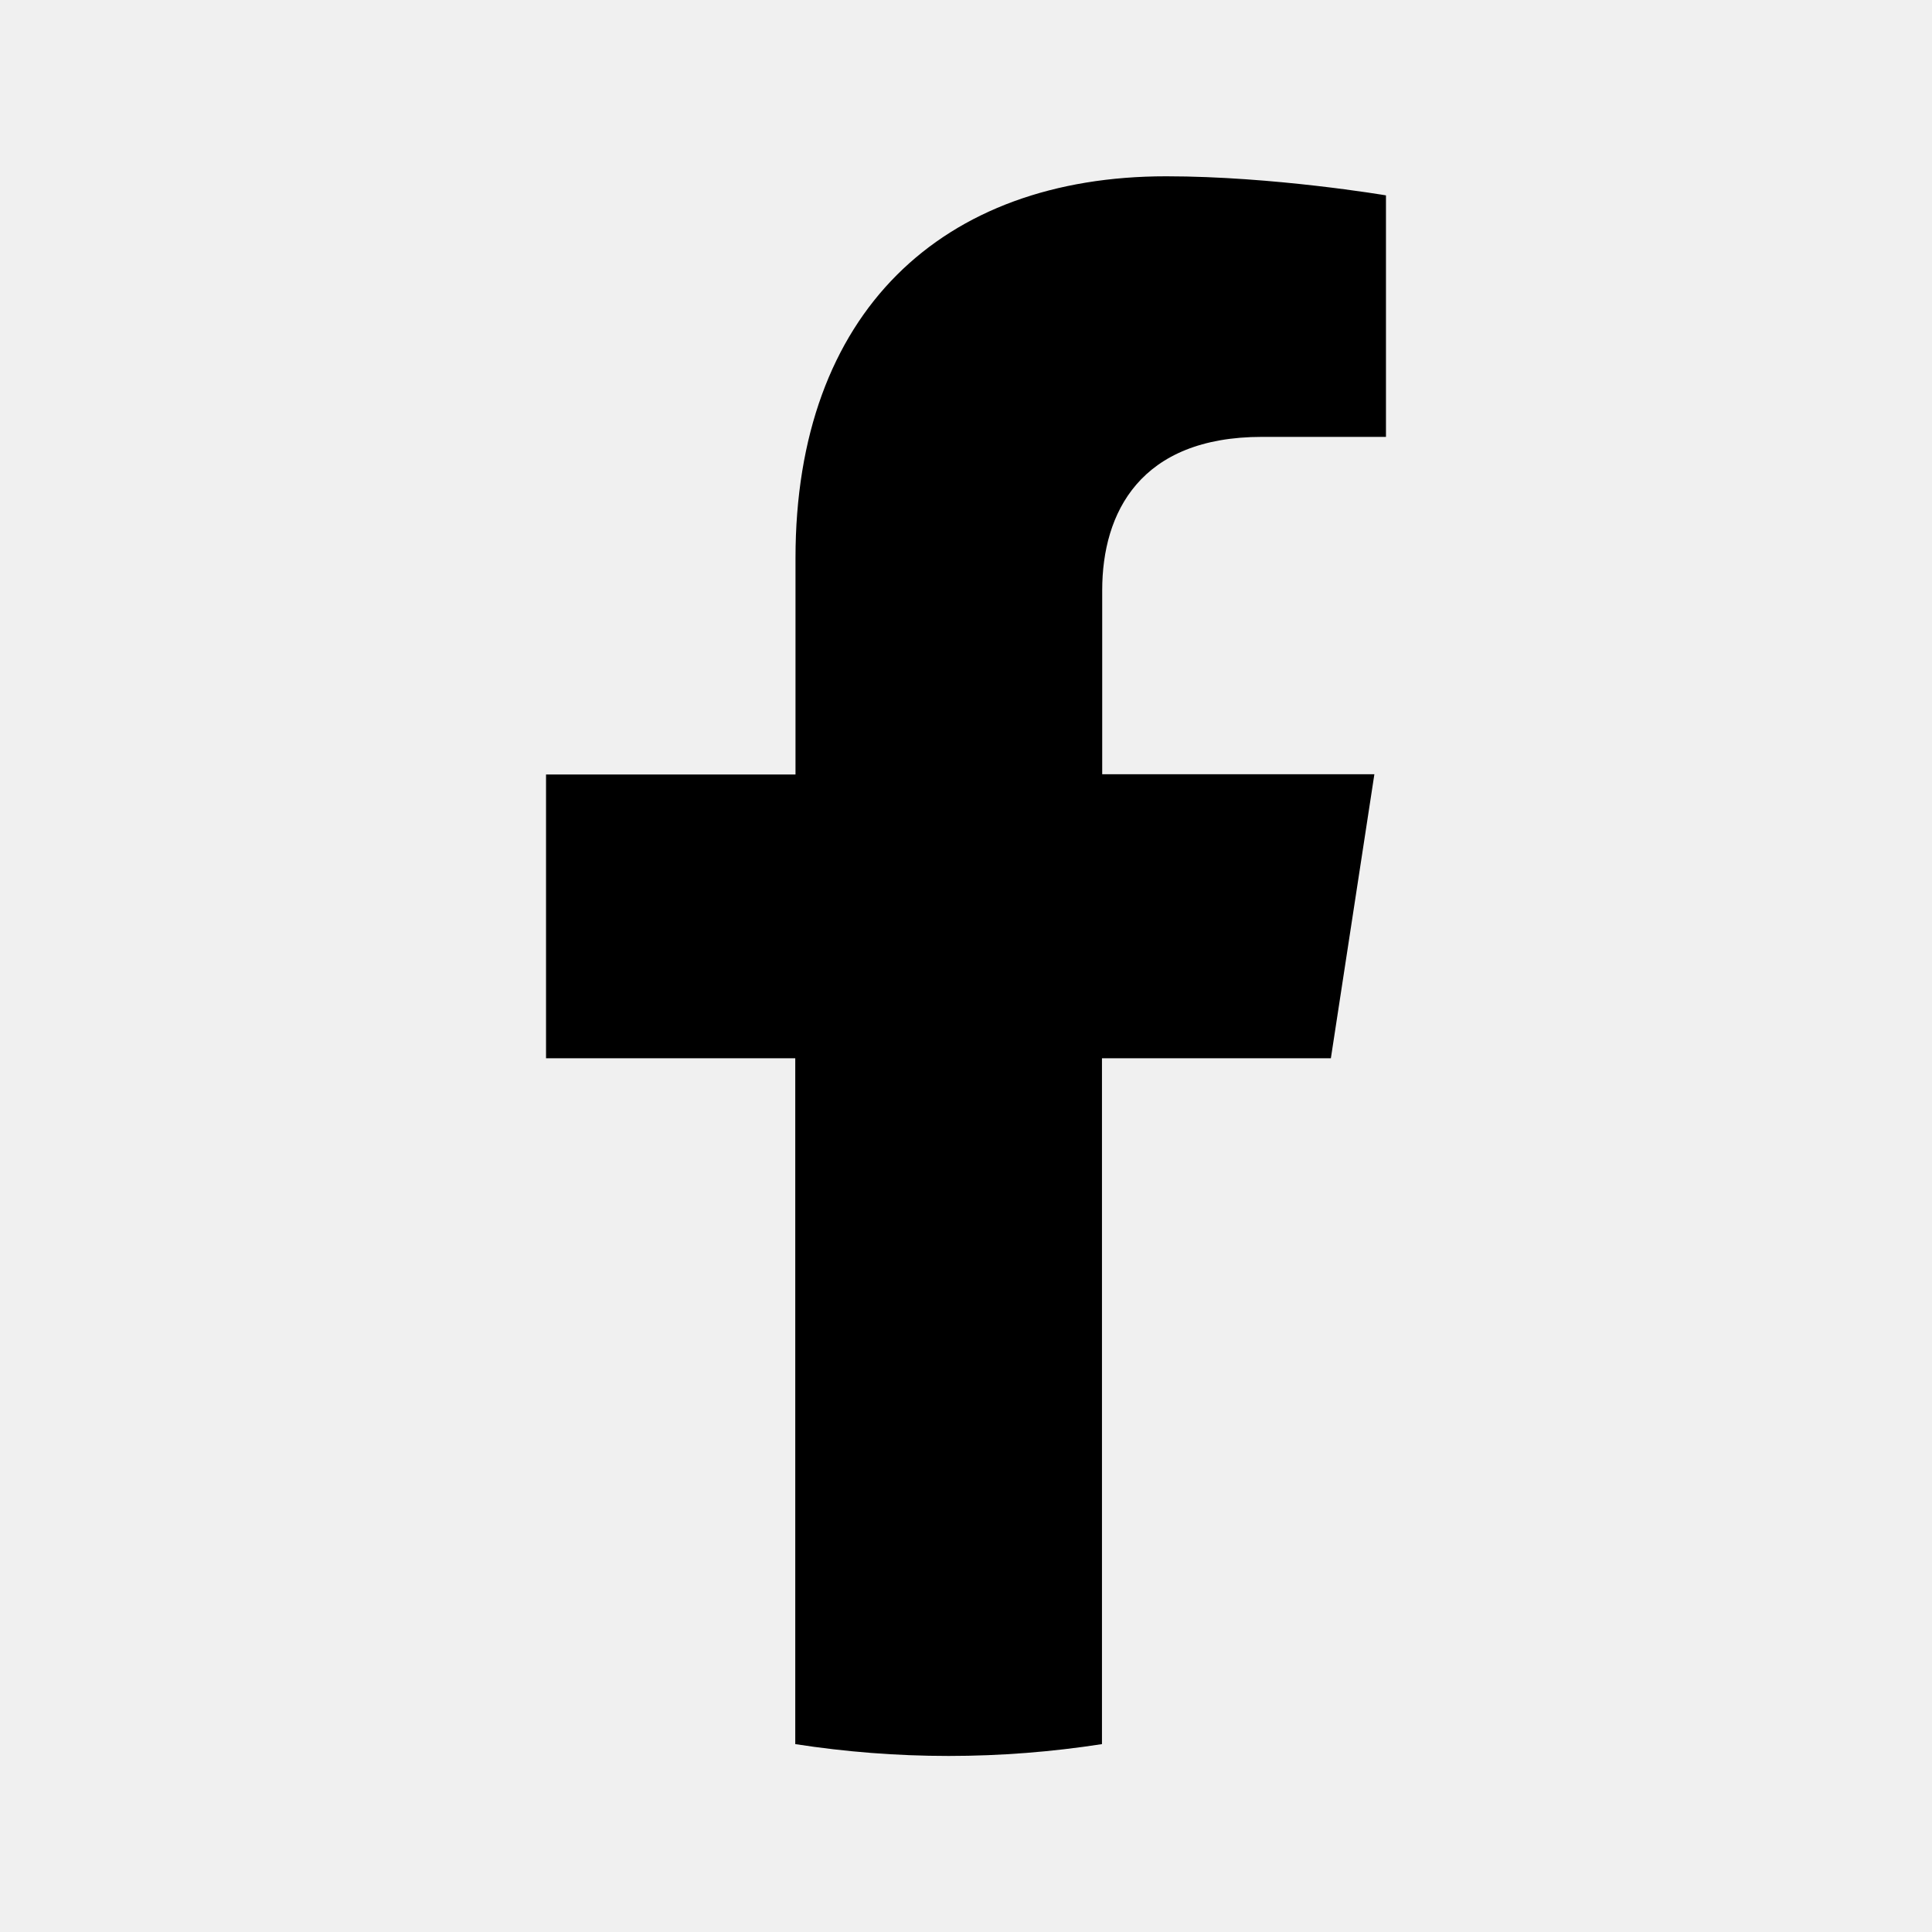
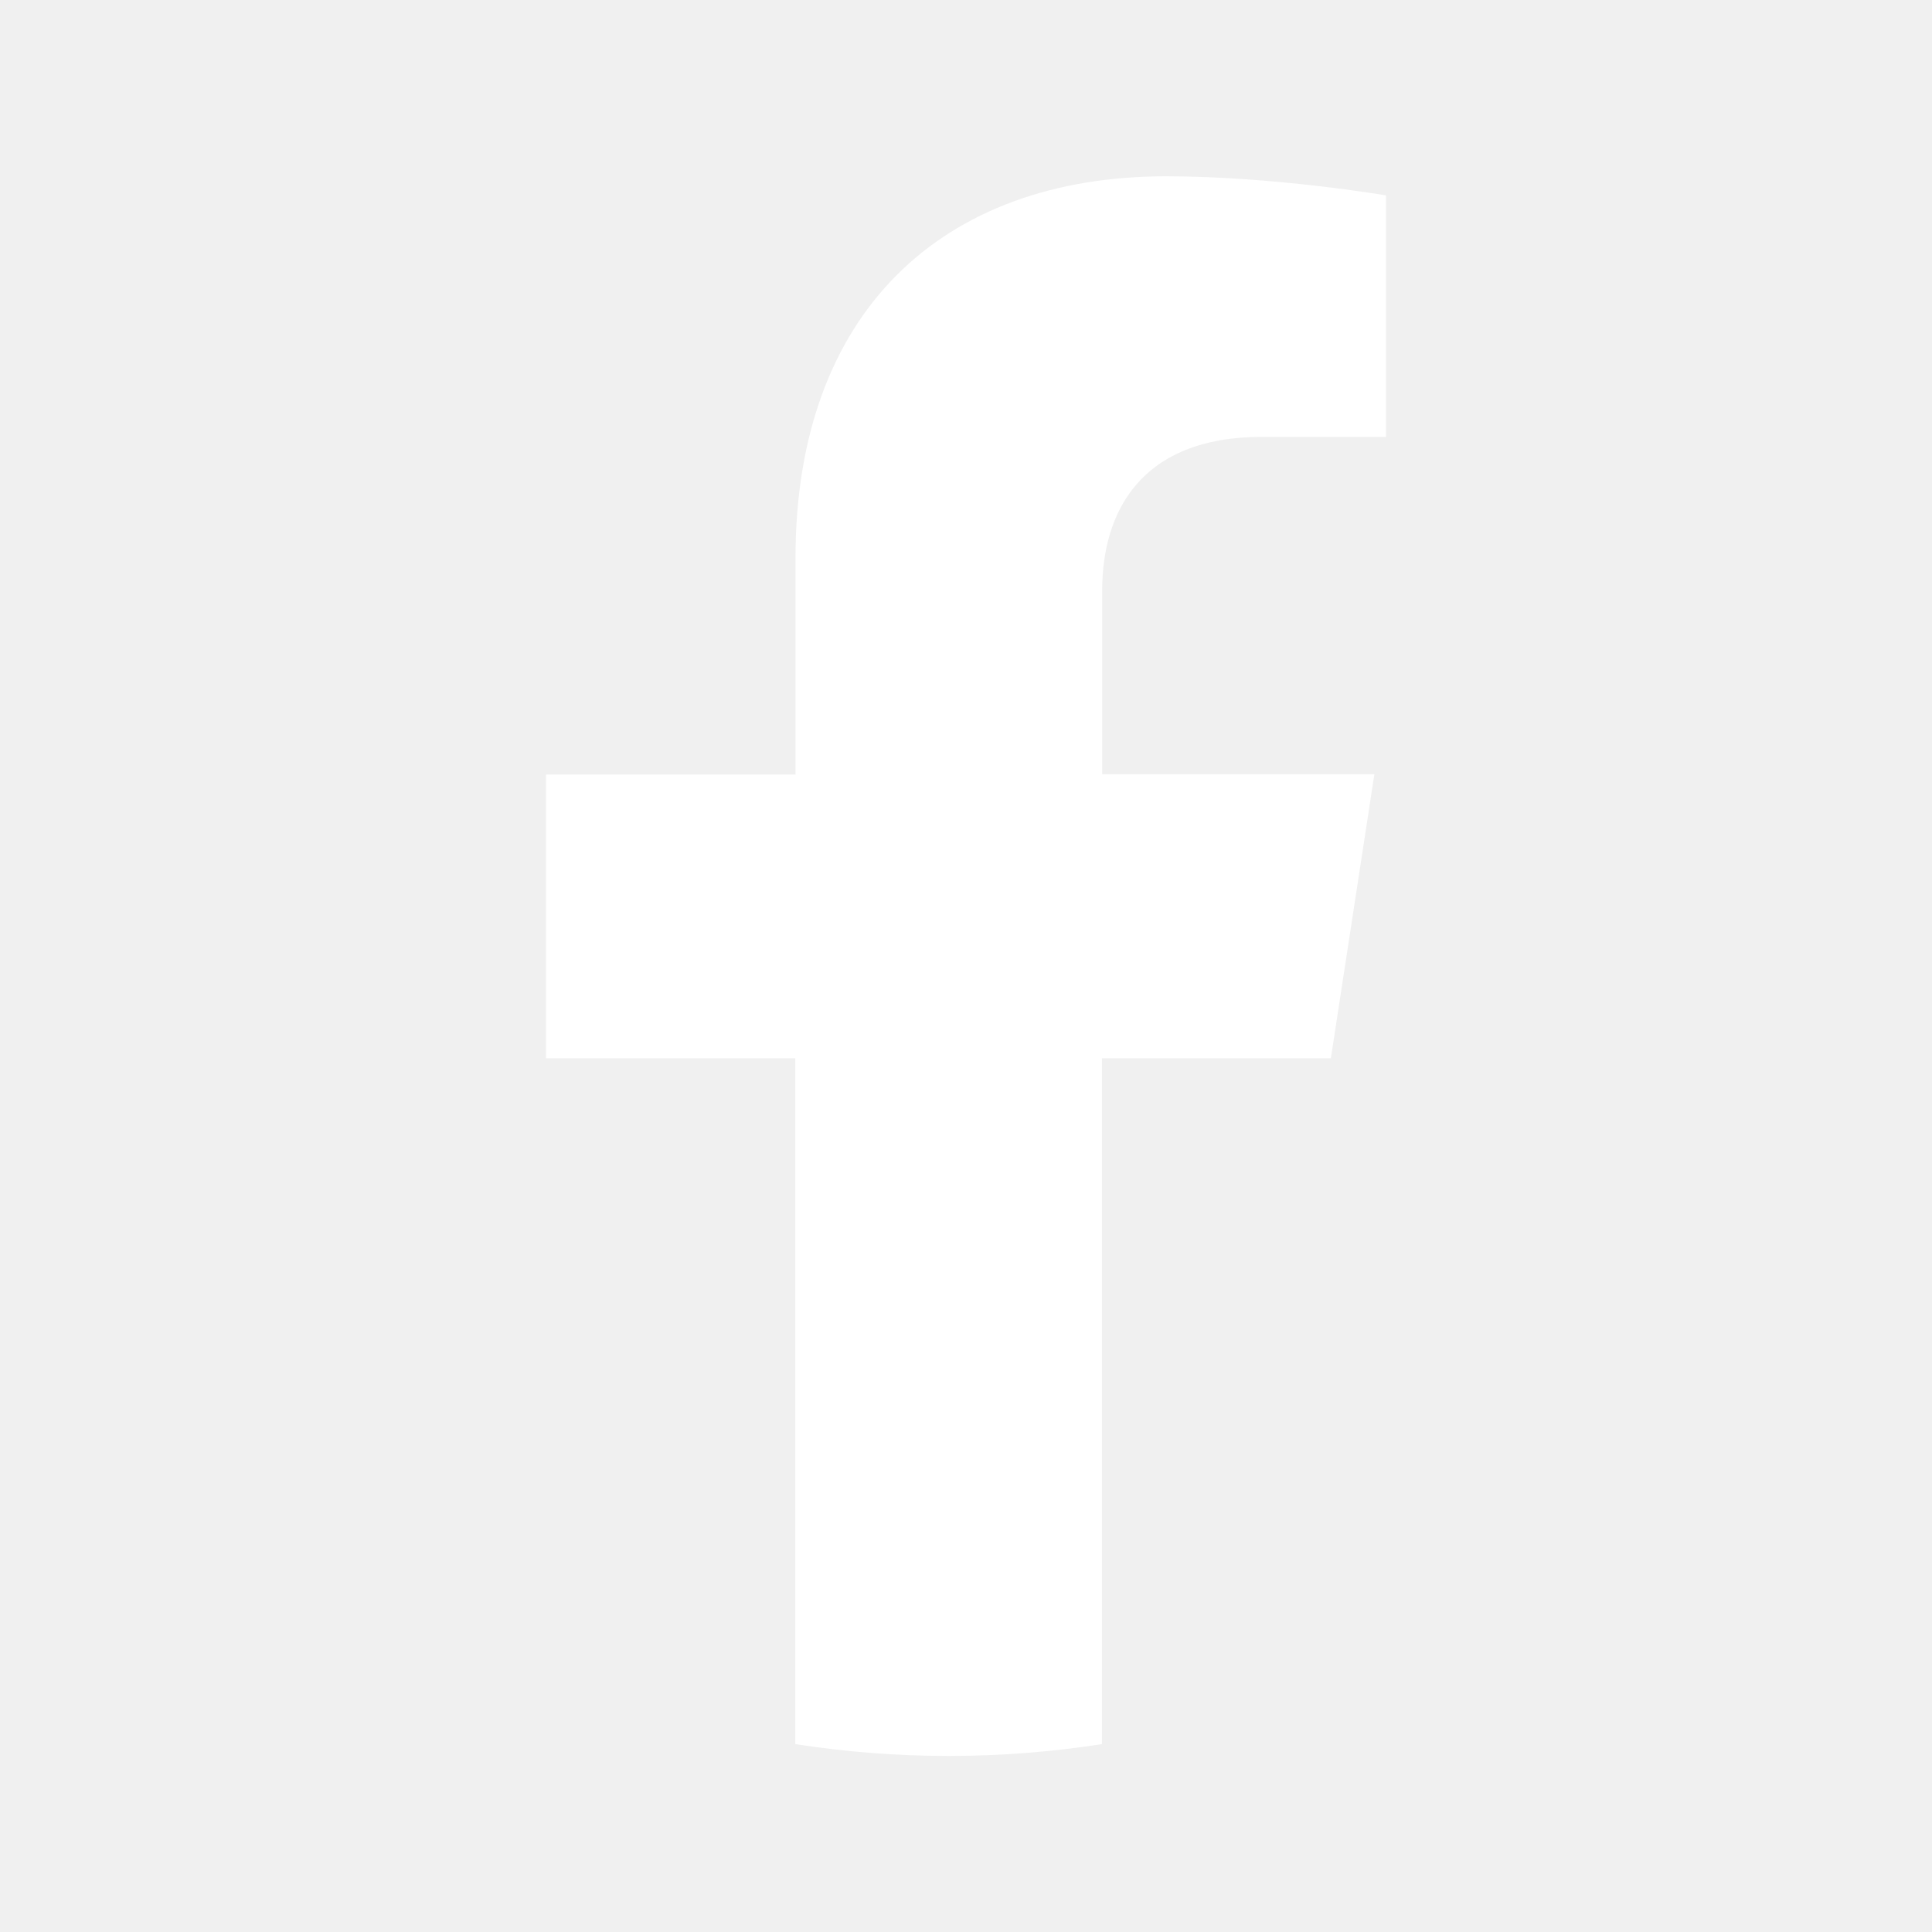
<svg xmlns="http://www.w3.org/2000/svg" viewBox="0 0 800 800">
-   <path d="M551.1,438.1l18-117.5H456.4v-76.2c0-32.1,15.7-63.5,66.2-63.5h51.3v-100c0,0-46.5-7.9-91-7.9  c-92.8,0-153.5,56.3-153.5,158.1v89.6H226.1v117.5h103.2v284c20.7,3.2,41.9,4.9,63.5,4.9s42.8-1.7,63.5-4.9v-284H551.1z" />
+   <path fill="#ffffff" d="M551.1,438.1l18-117.5H456.4v-76.2c0-32.1,15.7-63.5,66.2-63.5h51.3v-100c0,0-46.5-7.9-91-7.9  c-92.8,0-153.5,56.3-153.5,158.1v89.6H226.1v117.5h103.2v284c20.7,3.2,41.9,4.9,63.5,4.9s42.8-1.7,63.5-4.9v-284H551.1z" />
</svg>
